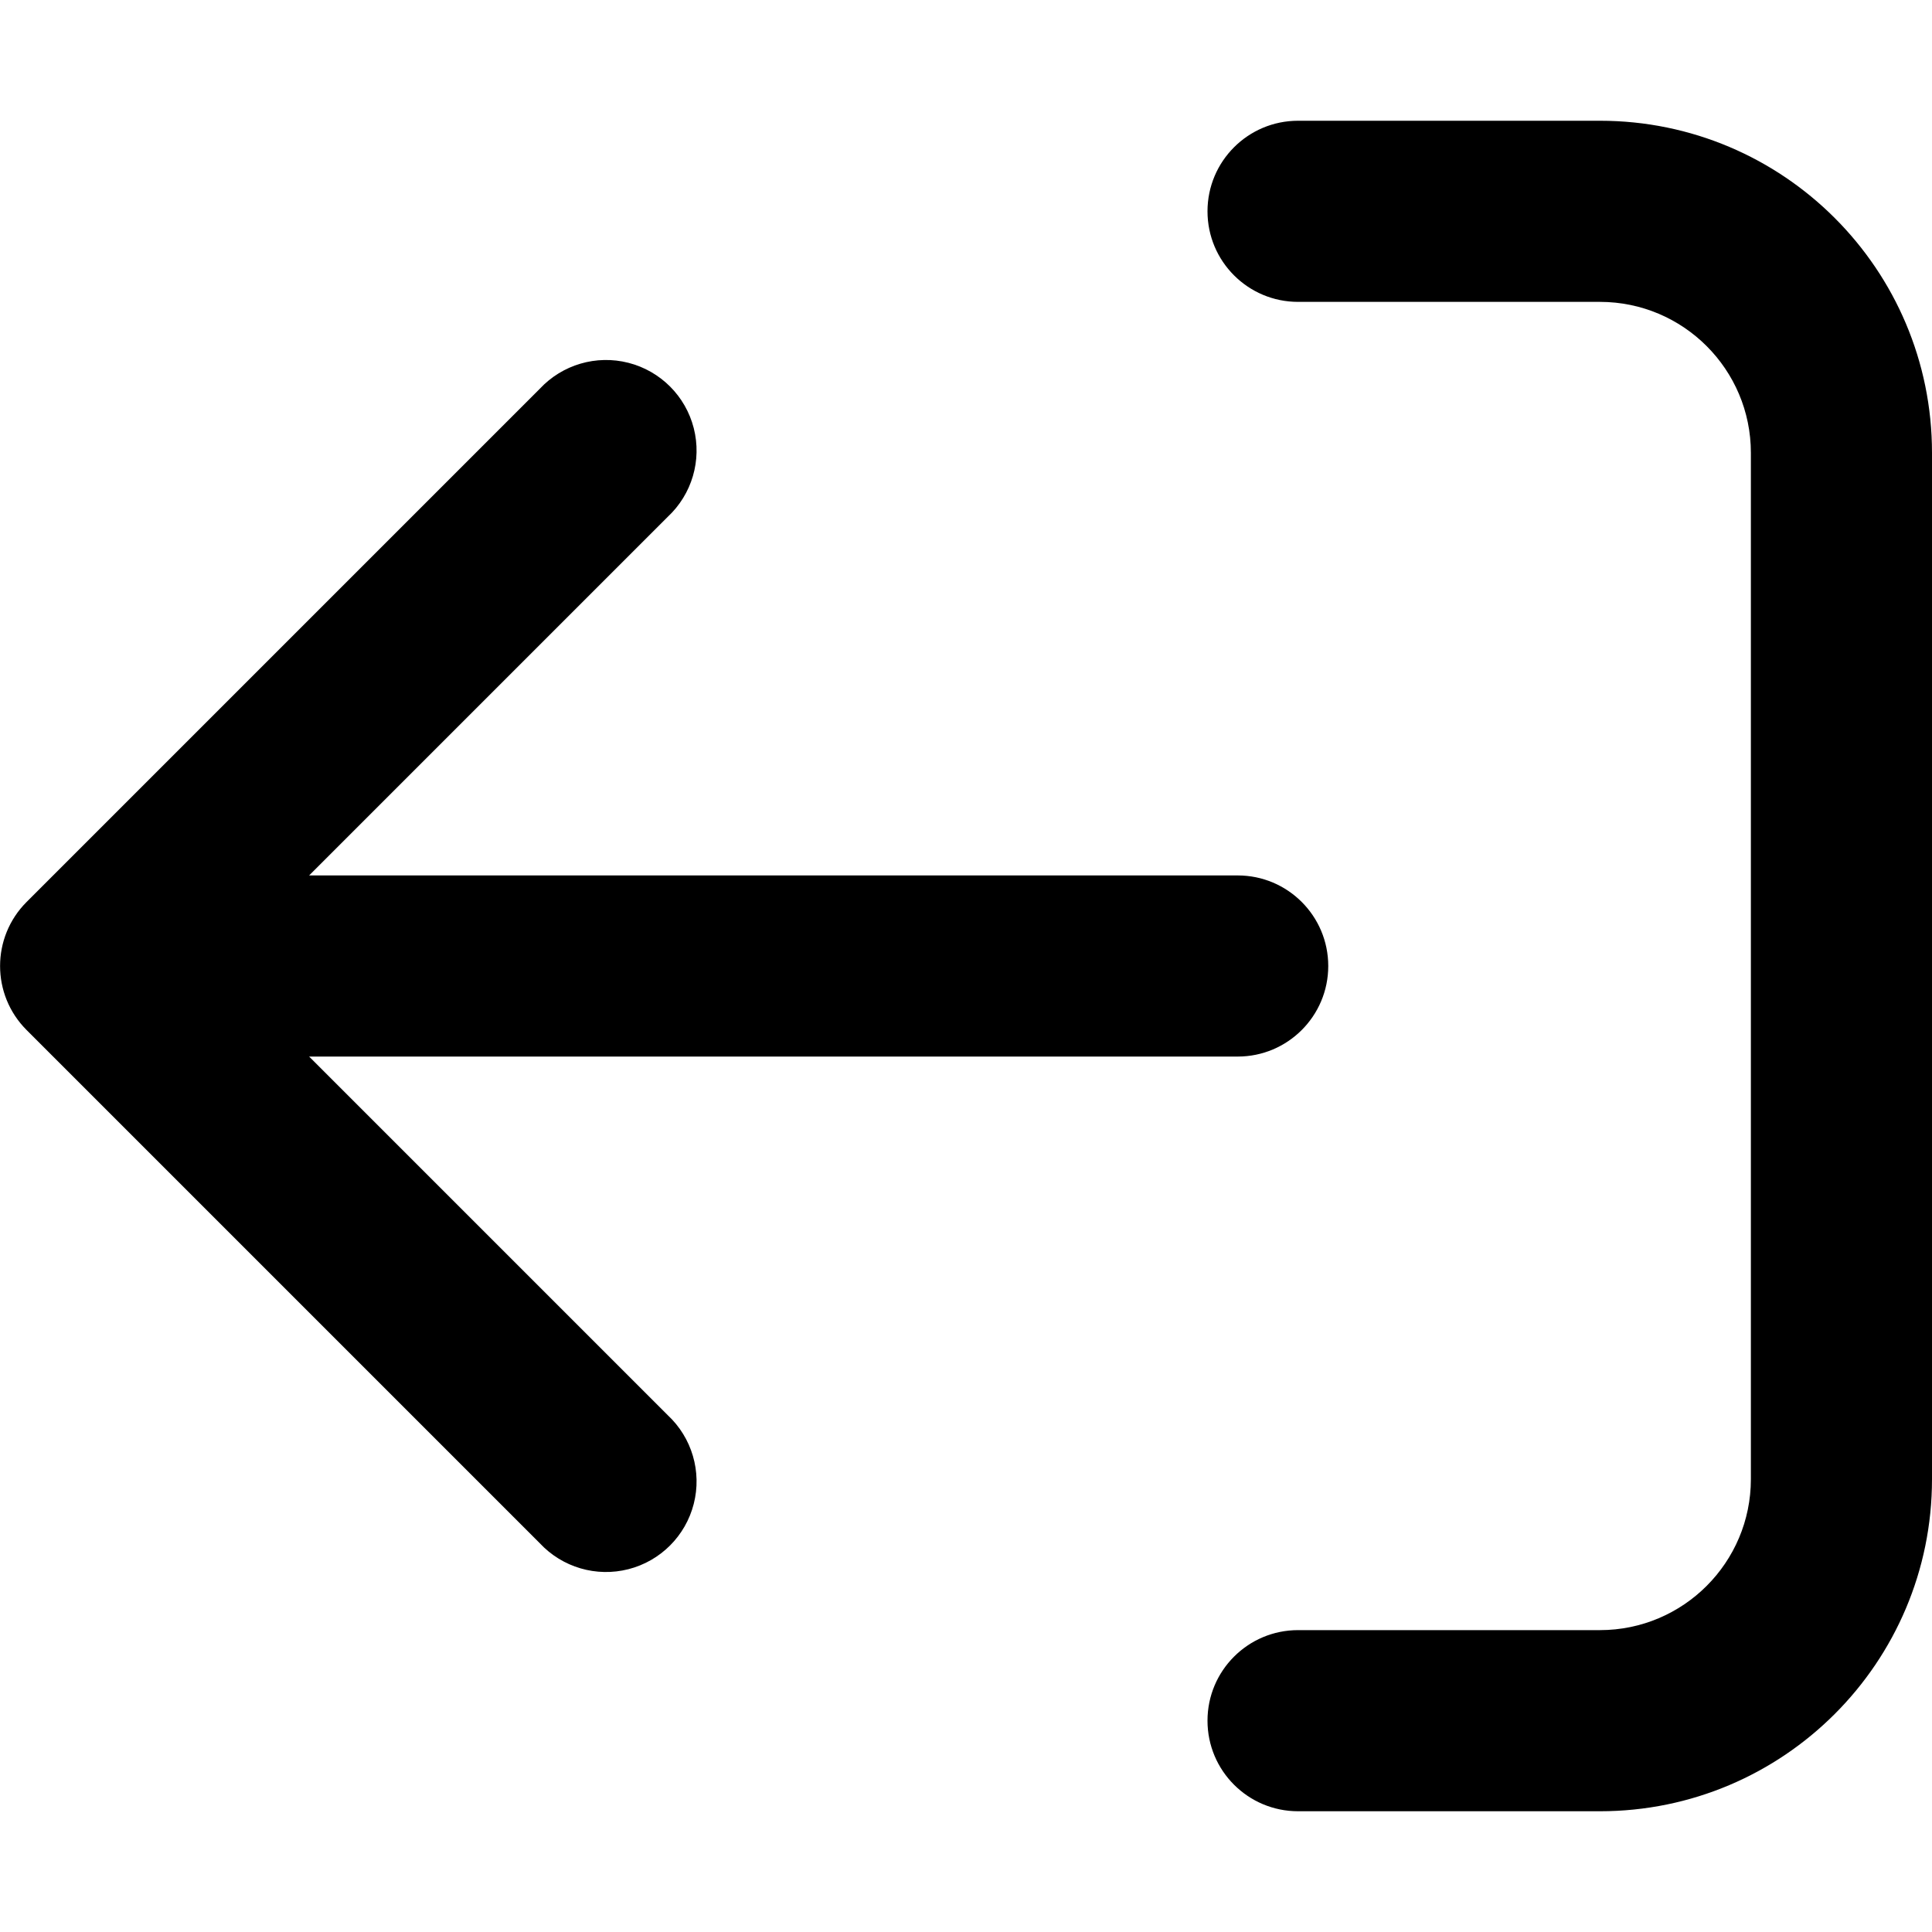
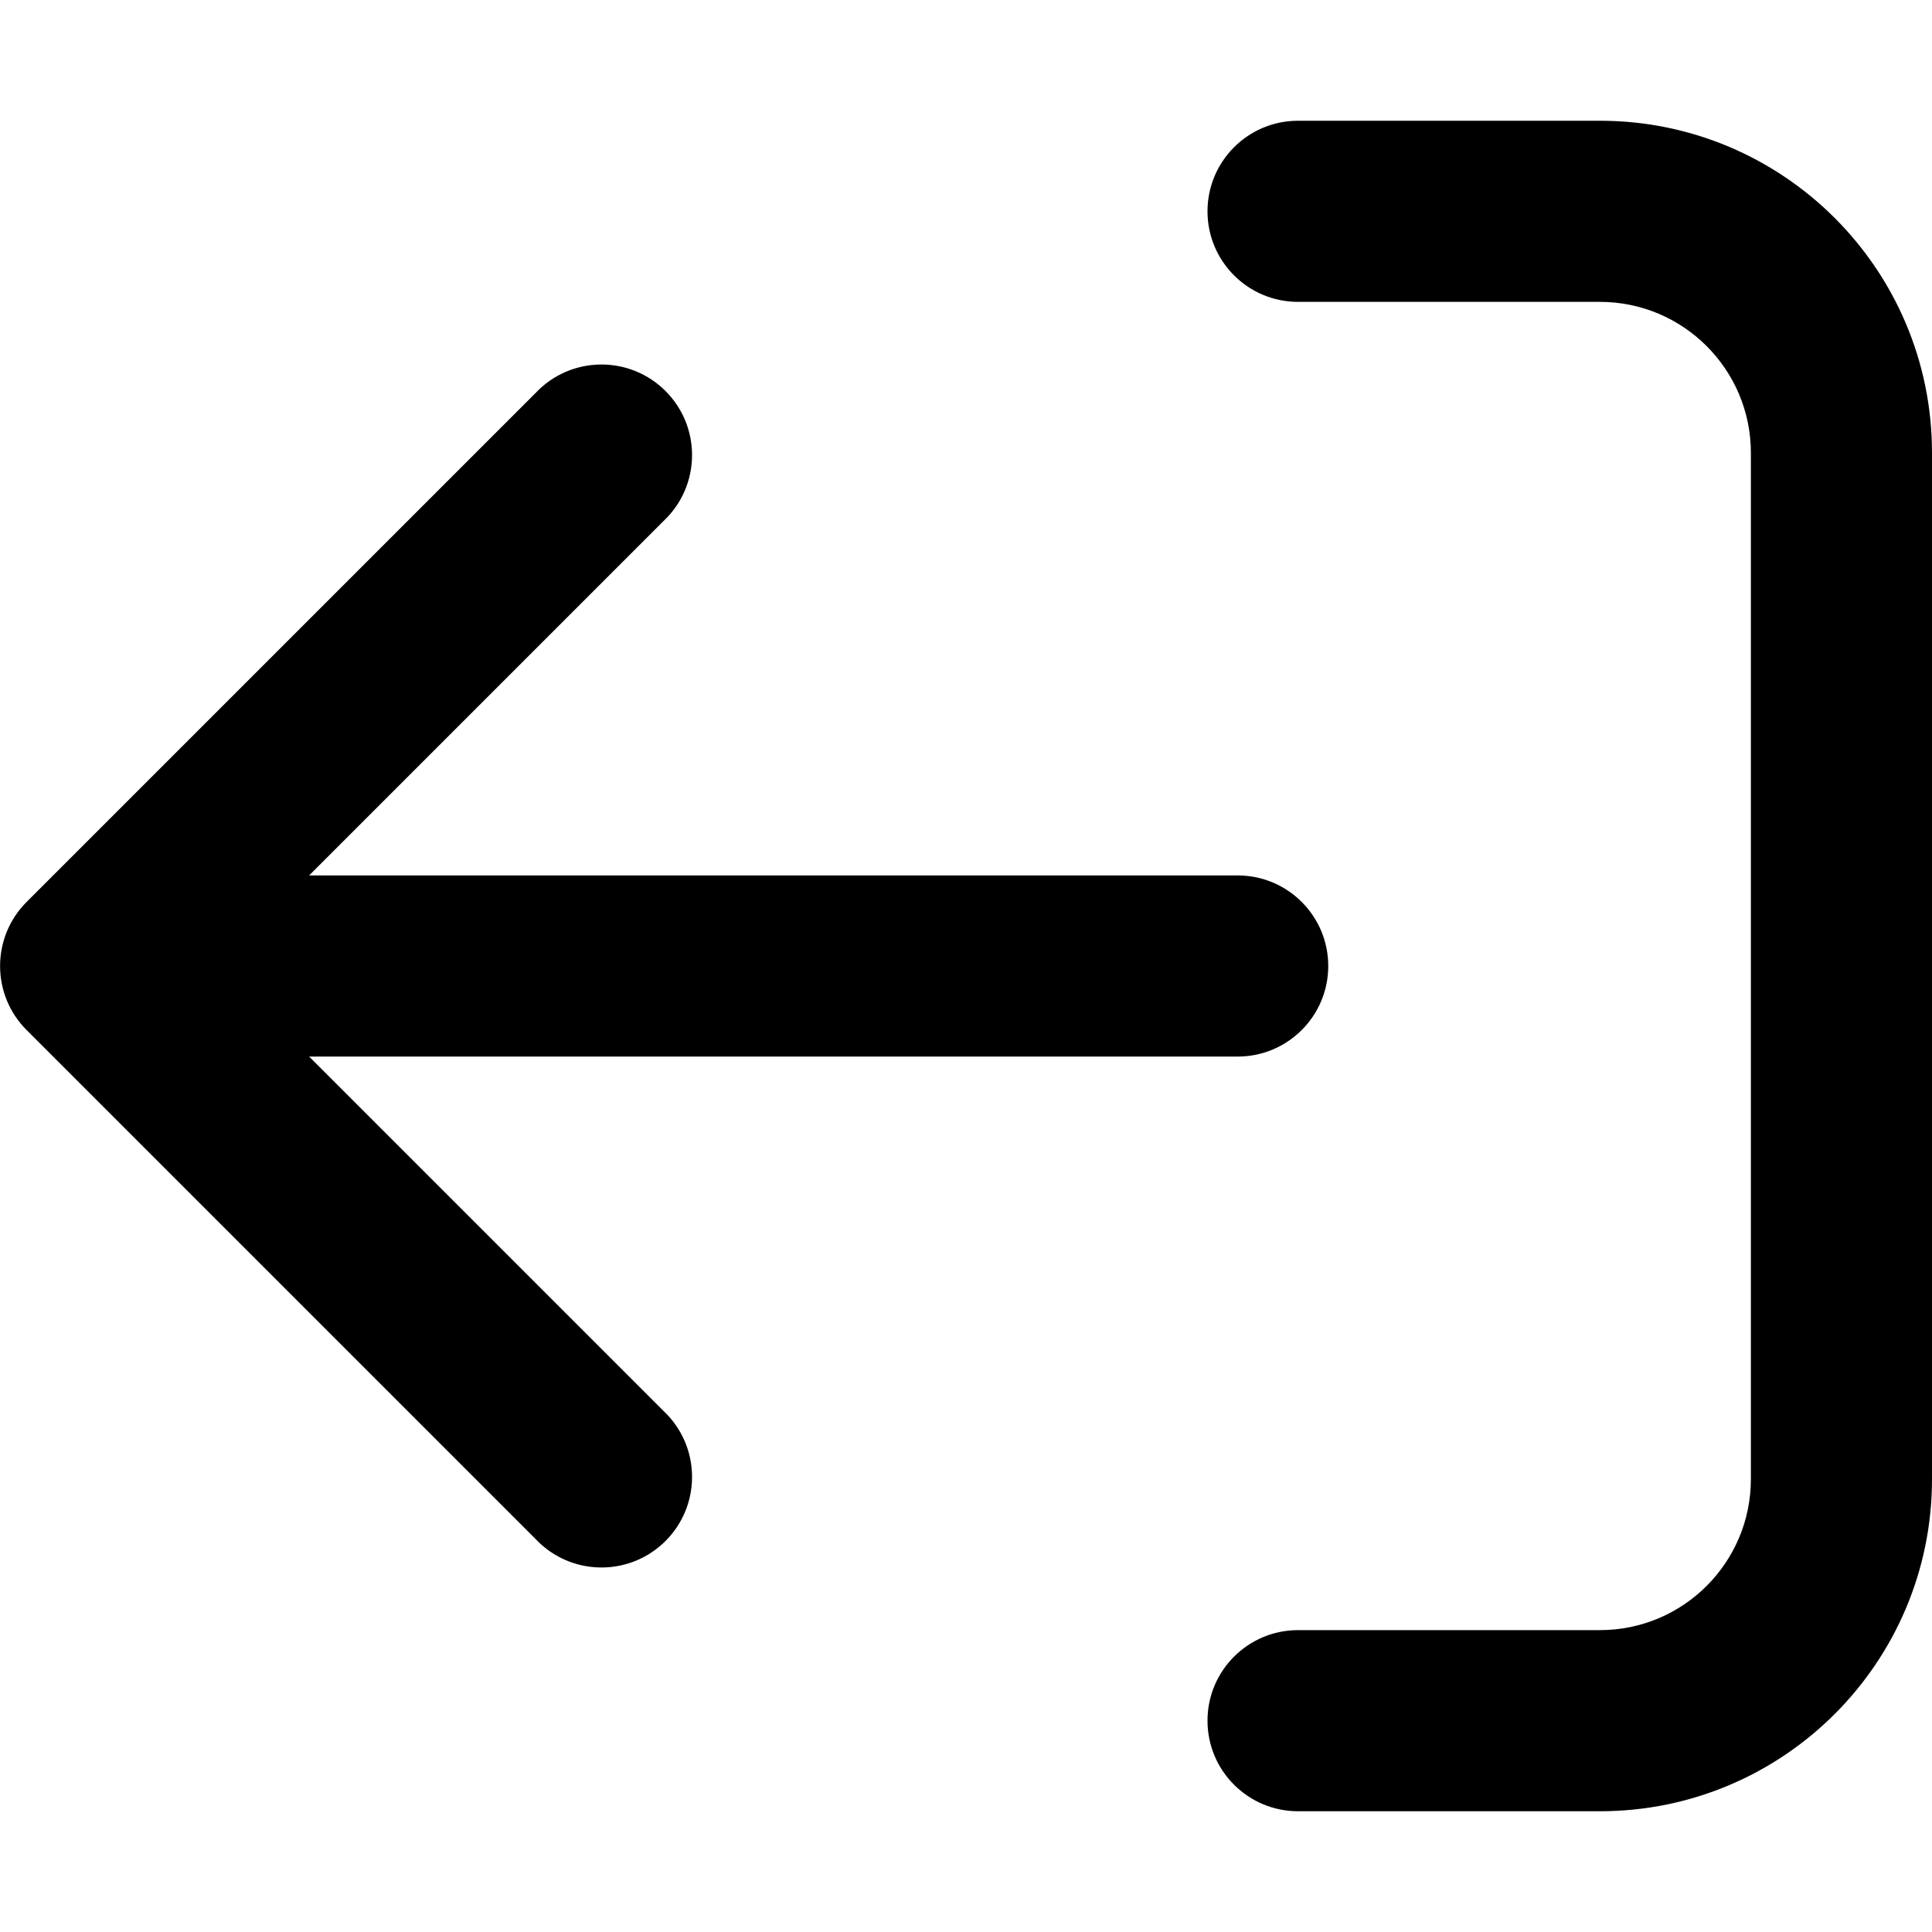
<svg xmlns="http://www.w3.org/2000/svg" fill="currentColor" class="ai" viewBox="0 0 16 16">
-   <path d="M13.25 1A2.75 2.75 0 0 1 16 3.75v8.5A2.75 2.75 0 0 1 13.25 15h-2.5a.75.75 0 0 1 0-1.5h2.5c.69 0 1.25-.56 1.25-1.25v-8.5c0-.69-.56-1.25-1.25-1.25h-2.5a.75.75 0 0 1 0-1.5zM4.47 3.22a.75.75 0 1 1 1.06 1.06L2.56 7.25h7.69a.75.75 0 1 1 0 1.5H2.56l2.97 2.97a.75.75 0 1 1-1.06 1.06L.22 8.53a.75.75 0 0 1 0-1.06z" />
+   <path d="M10.75 1a.75.75 0 0 0 0 1.5h2.5c.69 0 1.25.56 1.25 1.25v8.5c0 .69-.56 1.25-1.25 1.25h-2.5a.75.75 0 0 0 0 1.5h2.5A2.75 2.75 0 0 0 16 12.25v-8.5A2.75 2.75 0 0 0 13.25 1z" />
+   <path d="M5.53 4.28a.75.75 0 0 0-1.06-1.06L.22 7.47a.75.75 0 0 0 0 1.06l4.25 4.25a.75.75 0 0 0 1.06-1.06L2.56 8.75h7.69a.75.75 0 0 0 0-1.5H2.56z" />
</svg>
